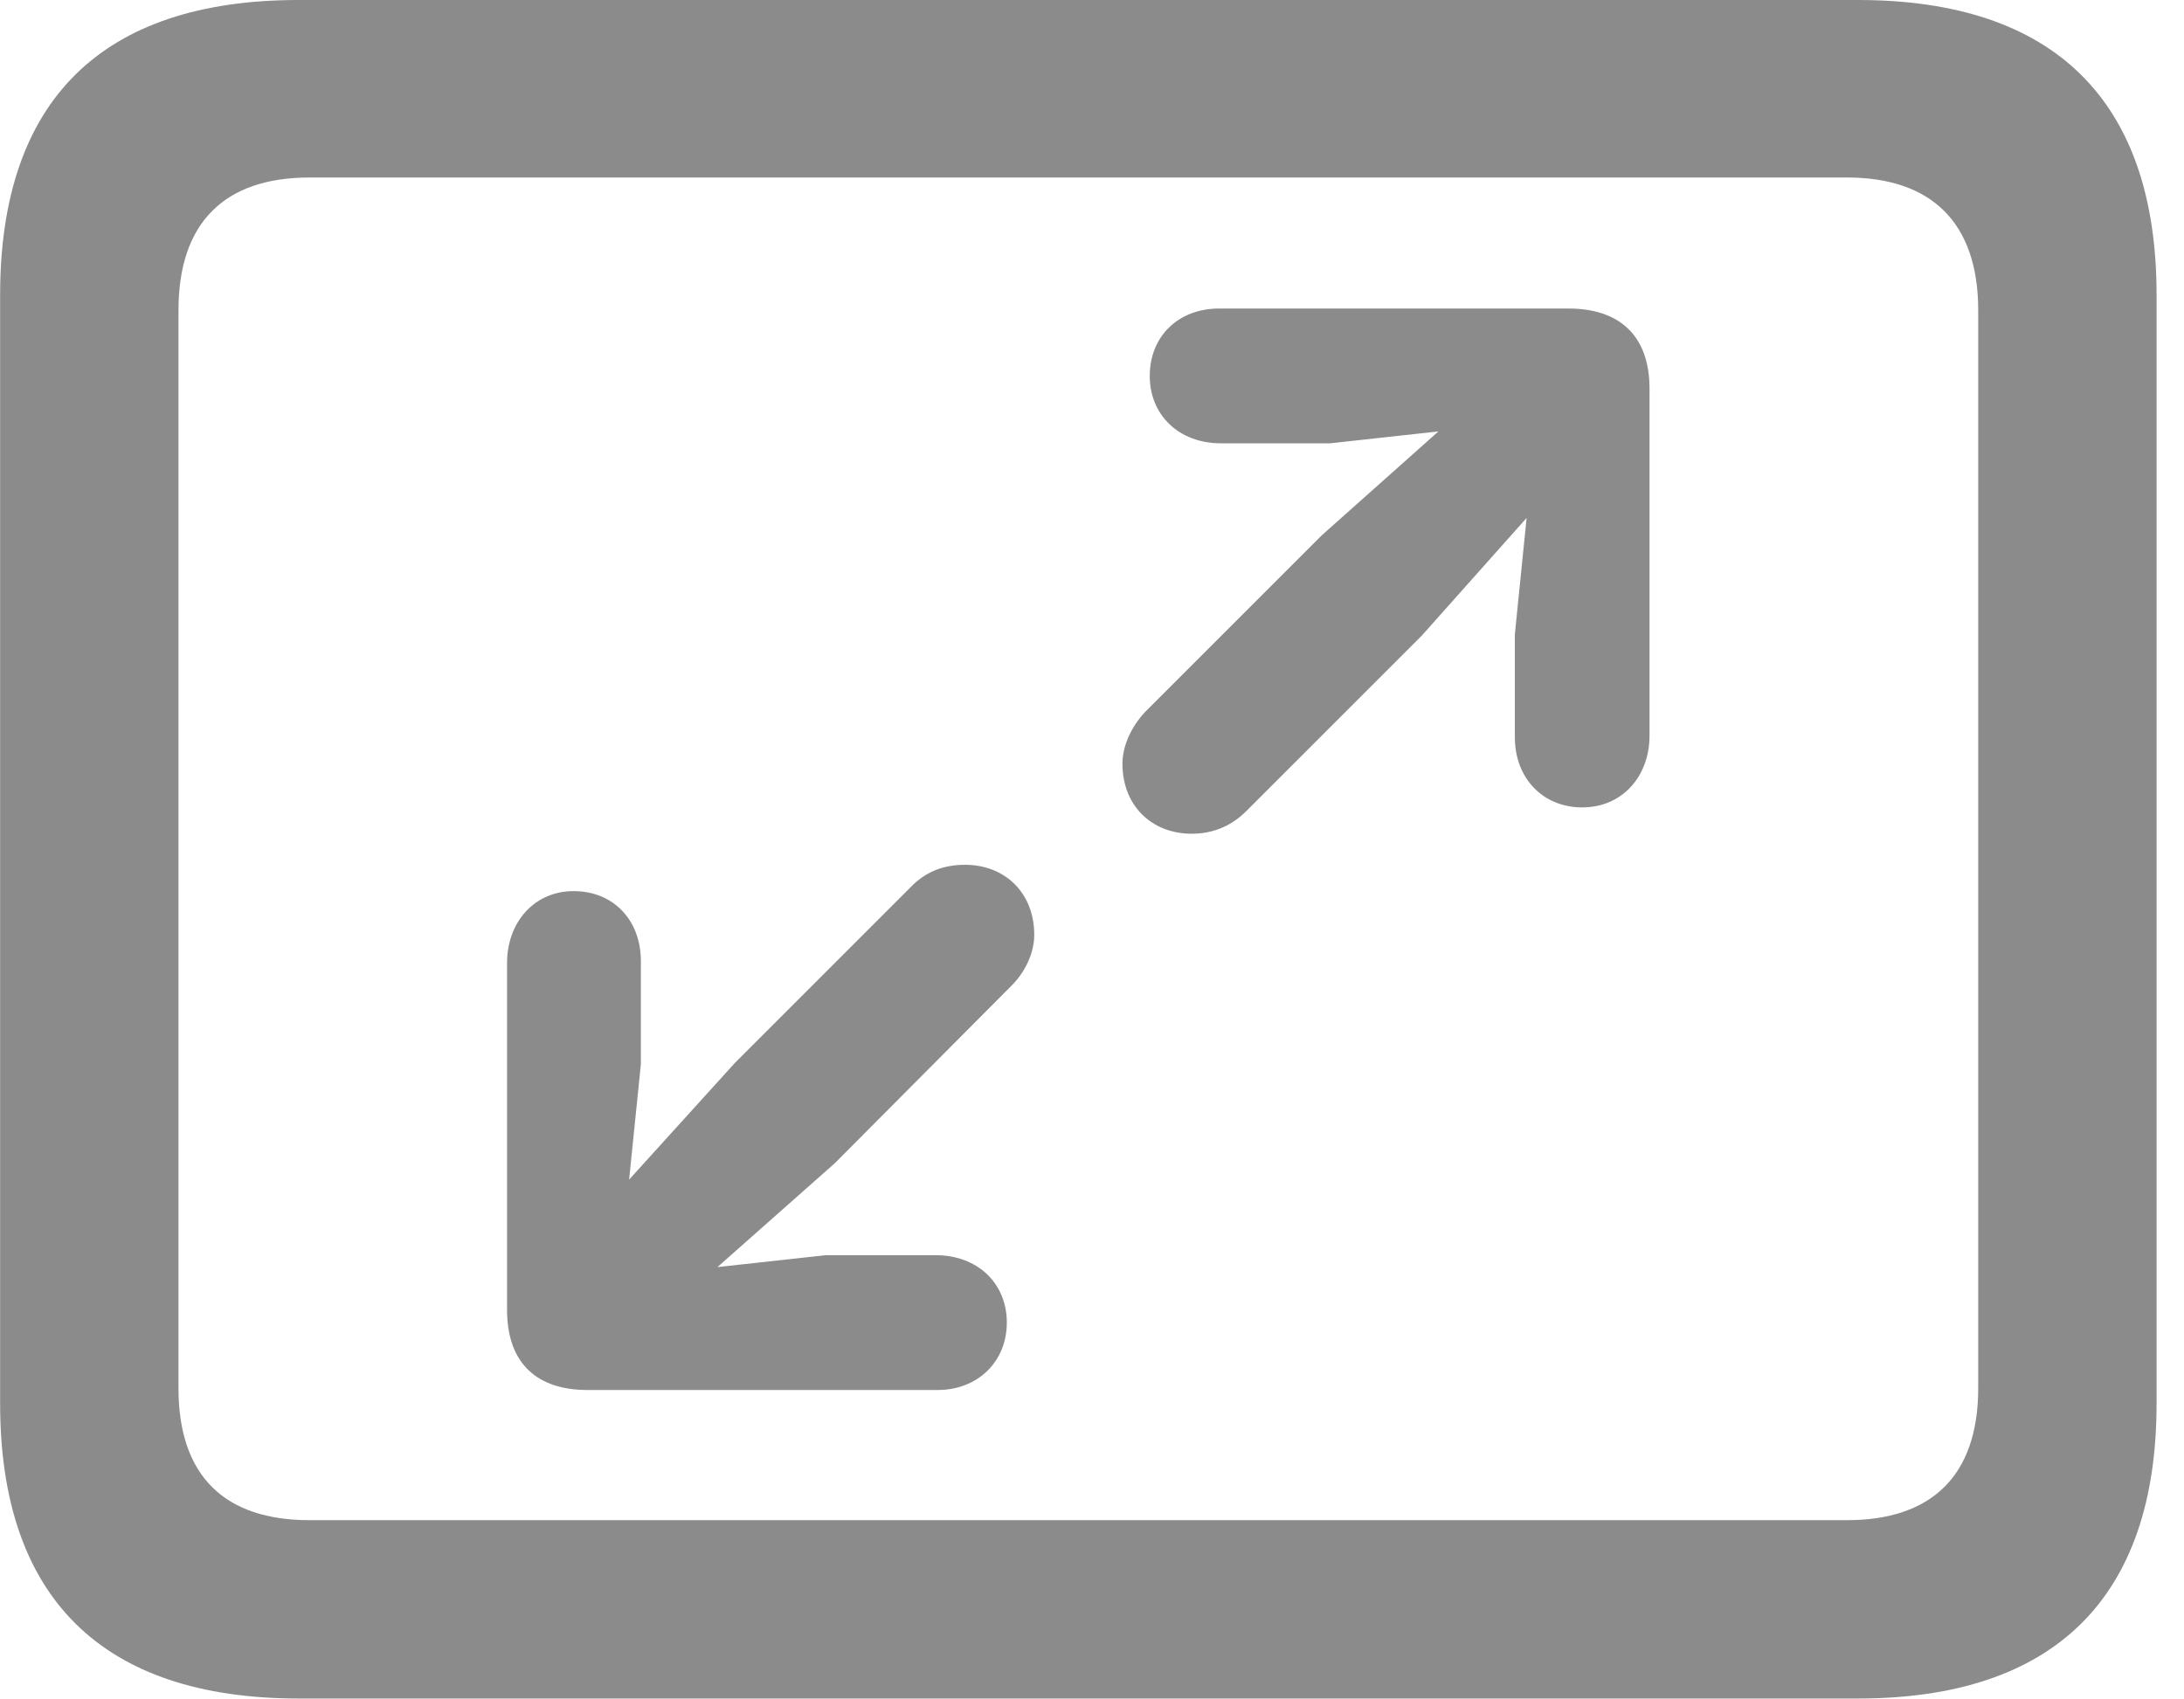
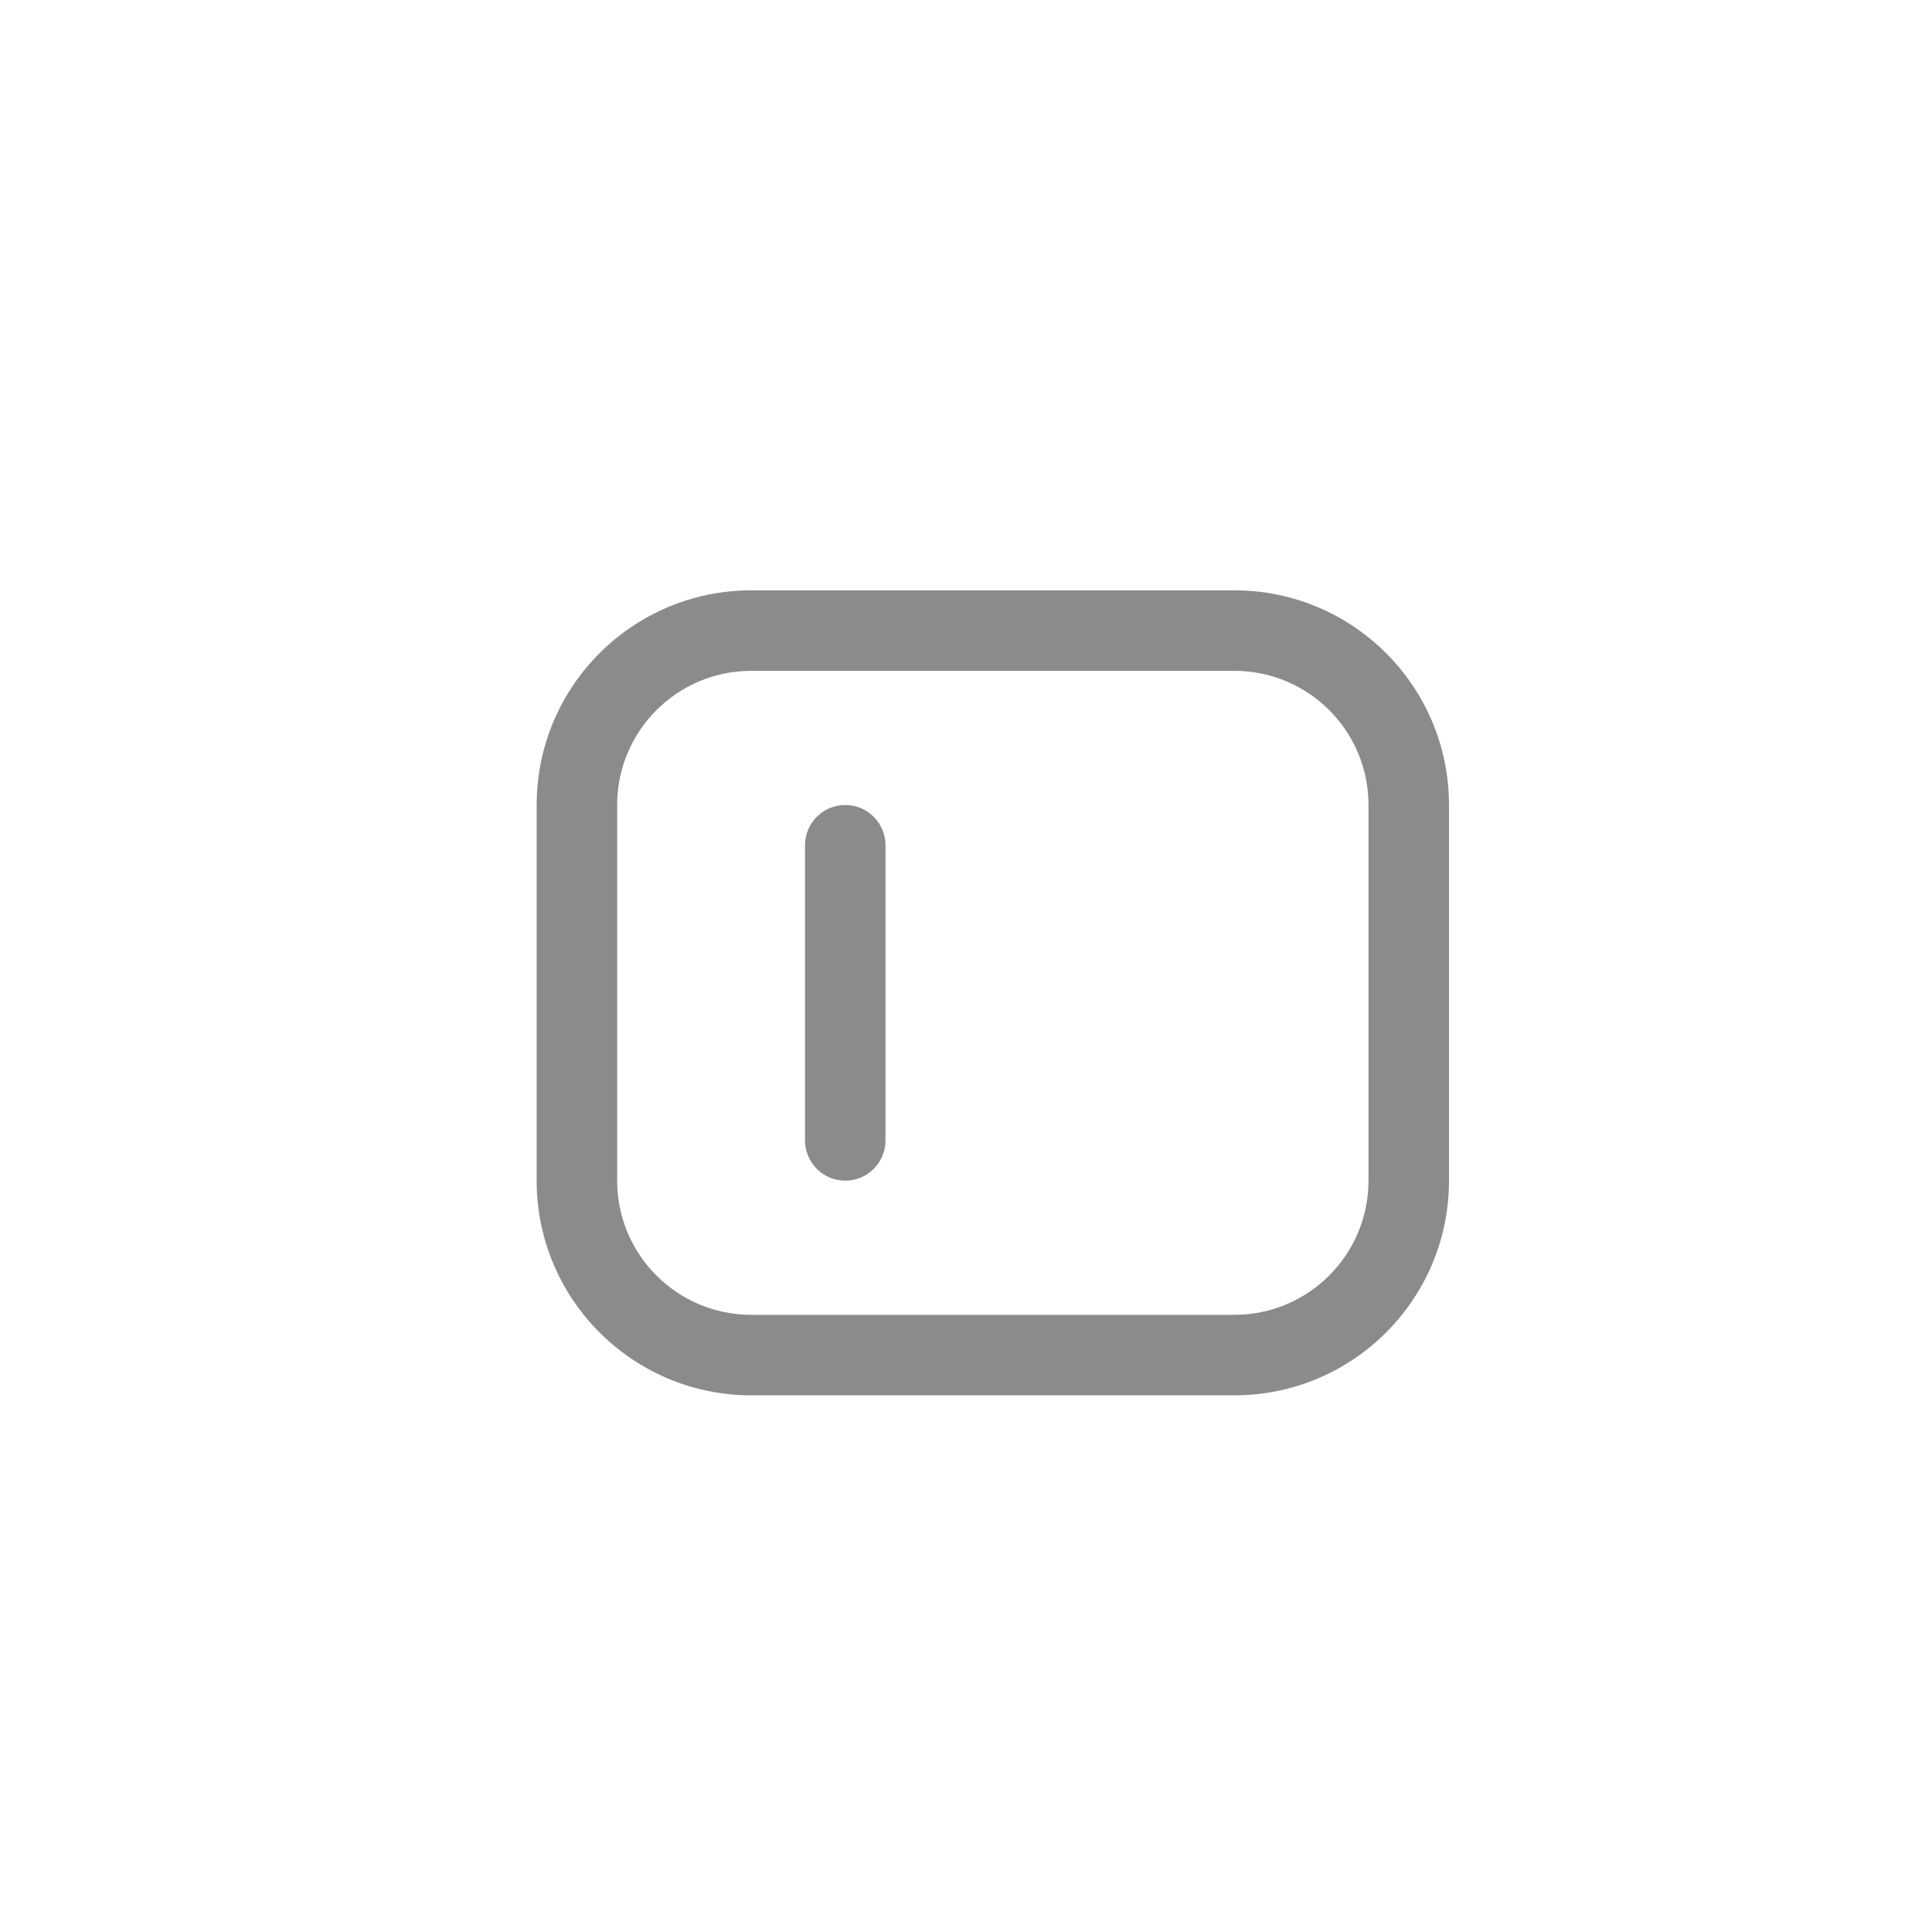
- <svg xmlns="http://www.w3.org/2000/svg" width="18" height="14" viewBox="0 0 18 14" fill="none">
-   <path d="M2.461 14C0.841 14 0.001 13.167 0.001 11.569V2.431C0.001 0.825 0.841 0 2.461 0H15.313C16.934 0 17.774 0.833 17.774 2.431V11.569C17.774 13.167 16.934 14 15.313 14H2.461ZM2.551 12.53H15.223C15.914 12.53 16.304 12.169 16.304 11.442V2.558C16.304 1.831 15.914 1.463 15.223 1.463H2.551C1.854 1.463 1.471 1.831 1.471 2.558V11.442C1.471 12.169 1.854 12.53 2.551 12.53ZM9.822 6.872C9.491 6.872 9.251 6.64 9.251 6.295C9.251 6.145 9.326 5.987 9.439 5.867L10.894 4.412L11.855 3.556L10.962 3.654H10.062C9.716 3.654 9.476 3.421 9.476 3.099C9.476 2.768 9.716 2.543 10.047 2.543H12.928C13.333 2.543 13.595 2.753 13.595 3.204V6.062C13.595 6.4 13.37 6.655 13.04 6.655C12.717 6.655 12.485 6.415 12.485 6.077V5.229L12.582 4.269L11.72 5.237L10.272 6.685C10.152 6.805 10.002 6.872 9.822 6.872ZM4.727 7.345C5.057 7.345 5.282 7.585 5.282 7.923V8.771L5.185 9.723L6.055 8.763L7.503 7.315C7.623 7.188 7.773 7.128 7.953 7.128C8.283 7.128 8.524 7.36 8.524 7.705C8.524 7.855 8.449 8.013 8.336 8.125L6.88 9.588L5.913 10.444L6.805 10.346H7.713C8.058 10.346 8.298 10.579 8.298 10.901C8.298 11.224 8.058 11.457 7.728 11.457H4.84C4.435 11.457 4.179 11.246 4.179 10.796V7.938C4.179 7.6 4.405 7.345 4.727 7.345Z" fill="#8B8B8B" />
+ <svg xmlns="http://www.w3.org/2000/svg" width="36" height="36" viewBox="0 0 36 36" fill="none">
+   <path d="M23 11C25.209 11 27 12.791 27 15V22C27 24.209 25.209 26 23 26H14C11.791 26 10 24.209 10 22V15C10 12.791 11.791 11 14 11H23ZM14 12.5C12.619 12.5 11.5 13.619 11.5 15V22C11.5 23.381 12.619 24.5 14 24.5H23C24.381 24.5 25.5 23.381 25.5 22V15C25.5 13.619 24.381 12.5 23 12.5H14ZM15.75 15C16.164 15 16.5 15.336 16.5 15.75V21.25C16.5 21.664 16.164 22 15.75 22C15.336 22 15 21.664 15 21.25V15.75C15 15.336 15.336 15 15.75 15Z" fill="#8B8B8B" />
</svg>
